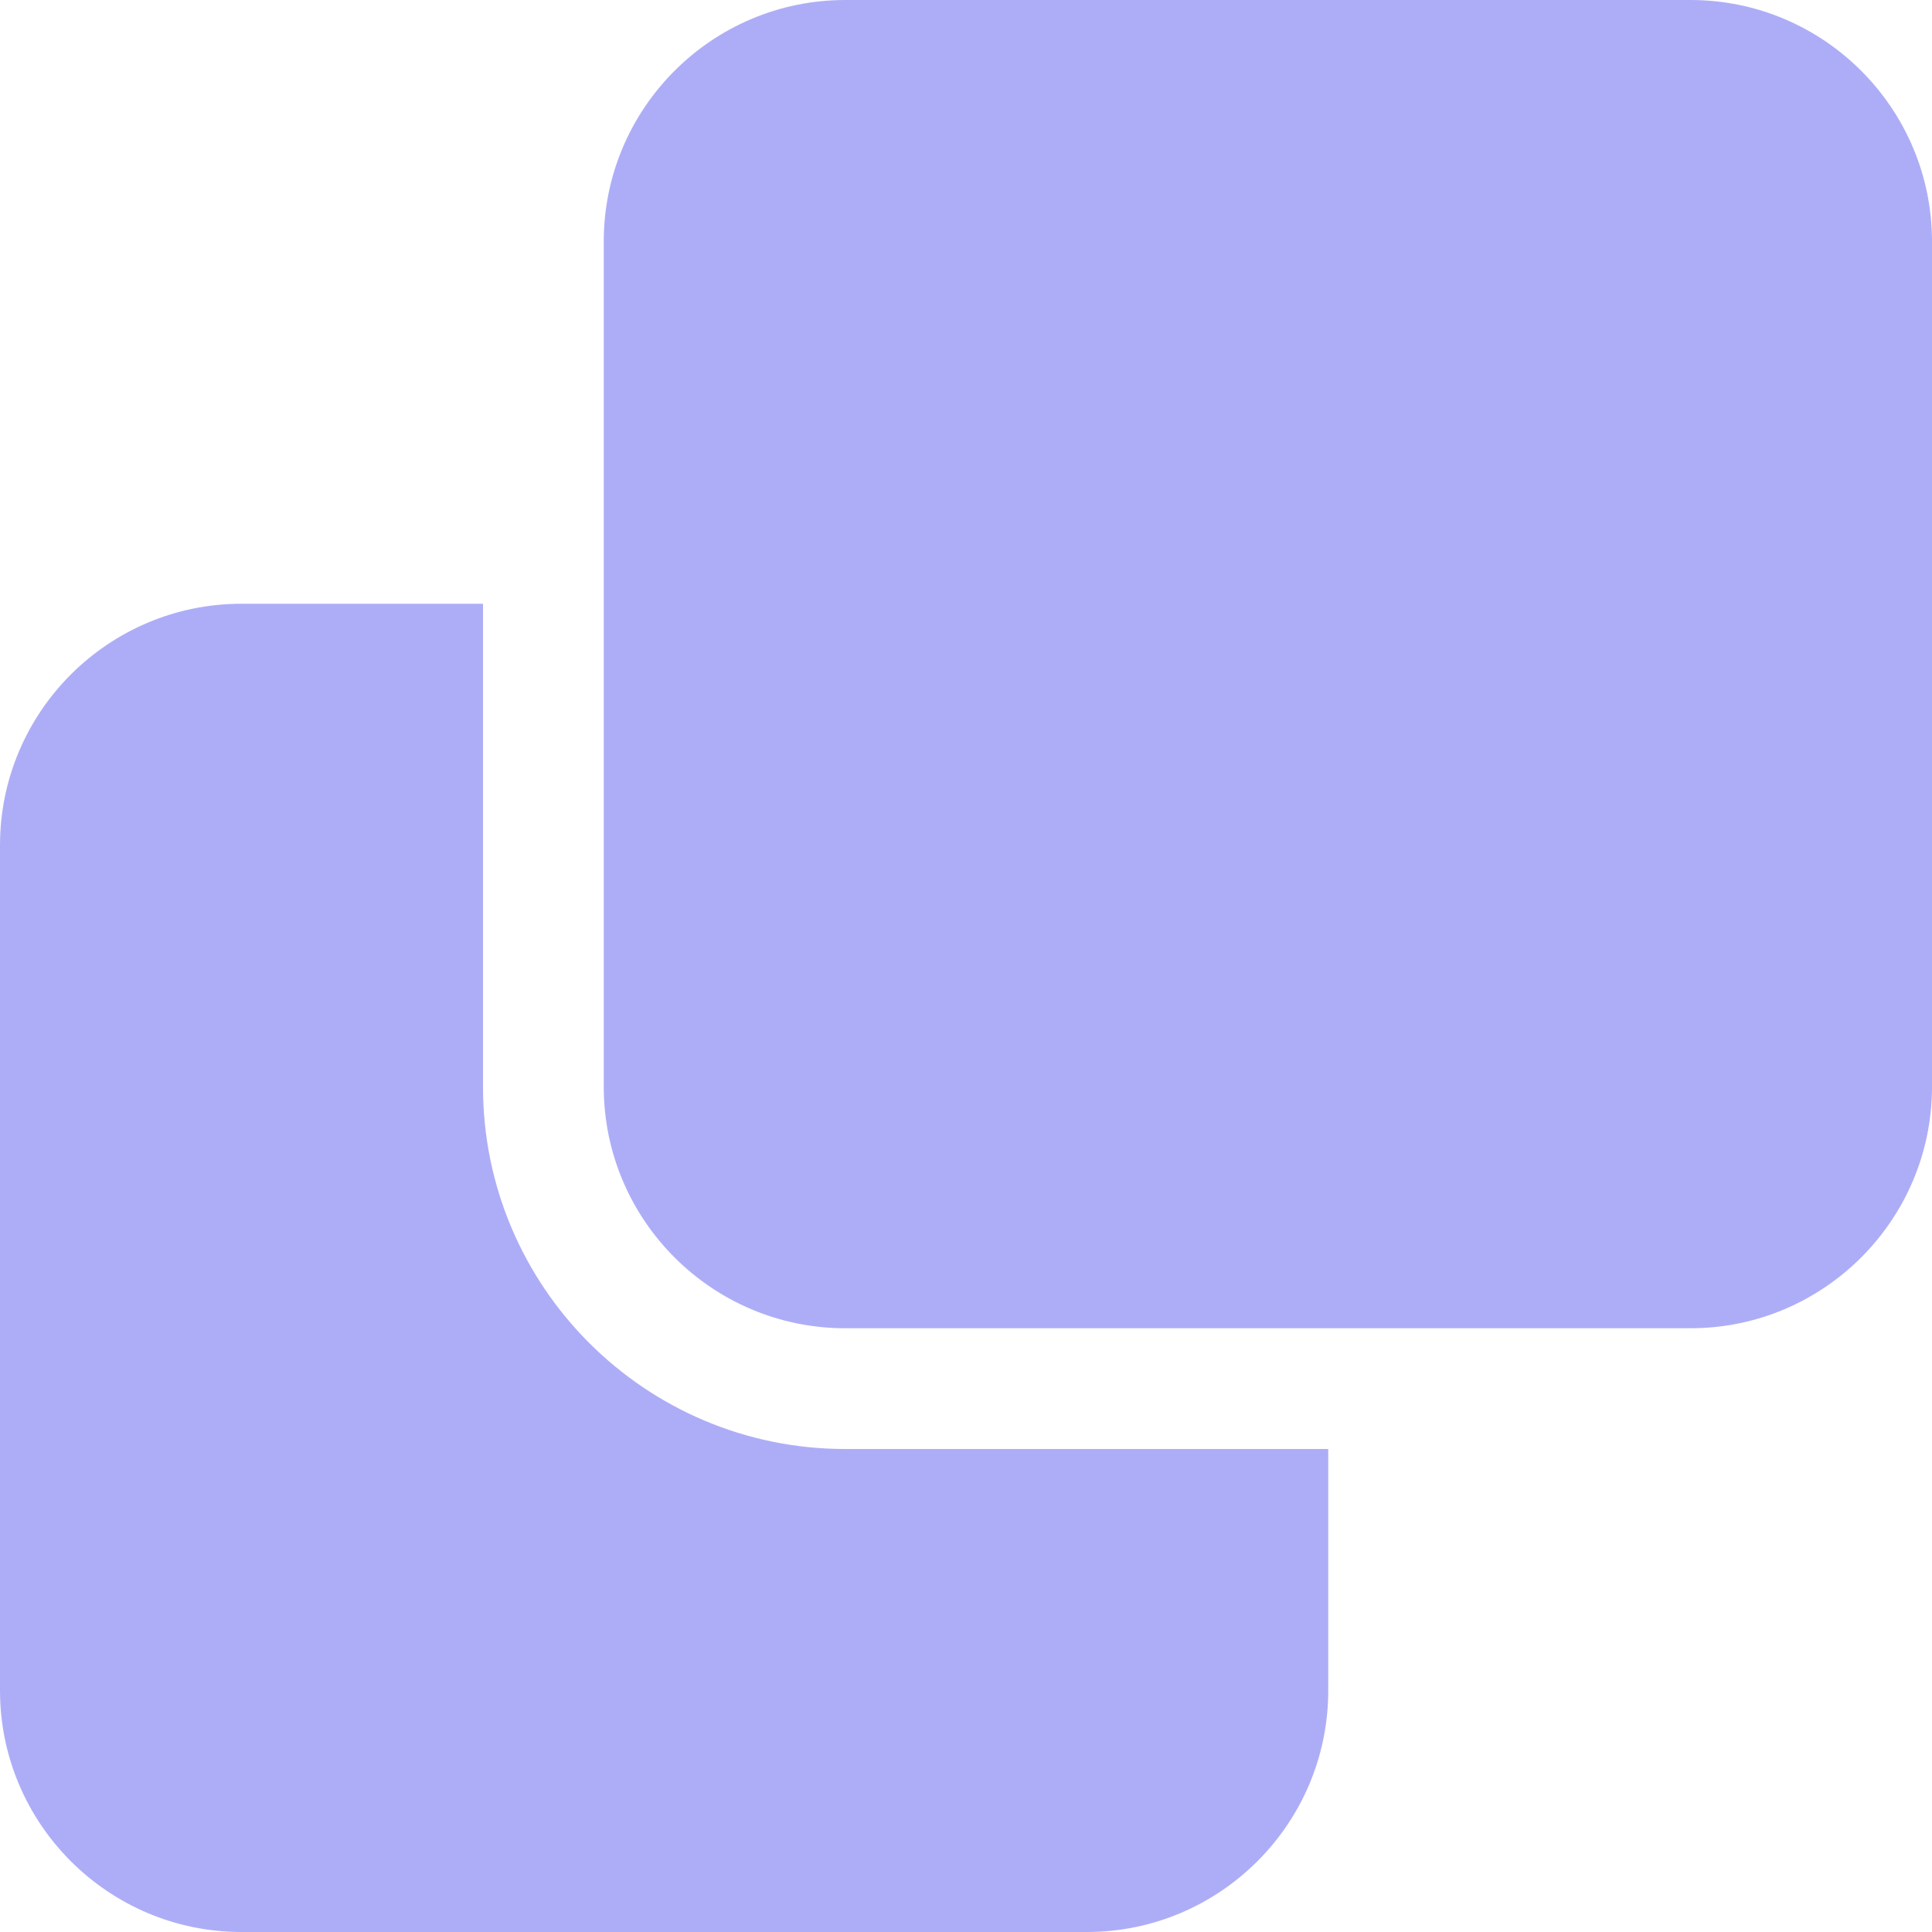
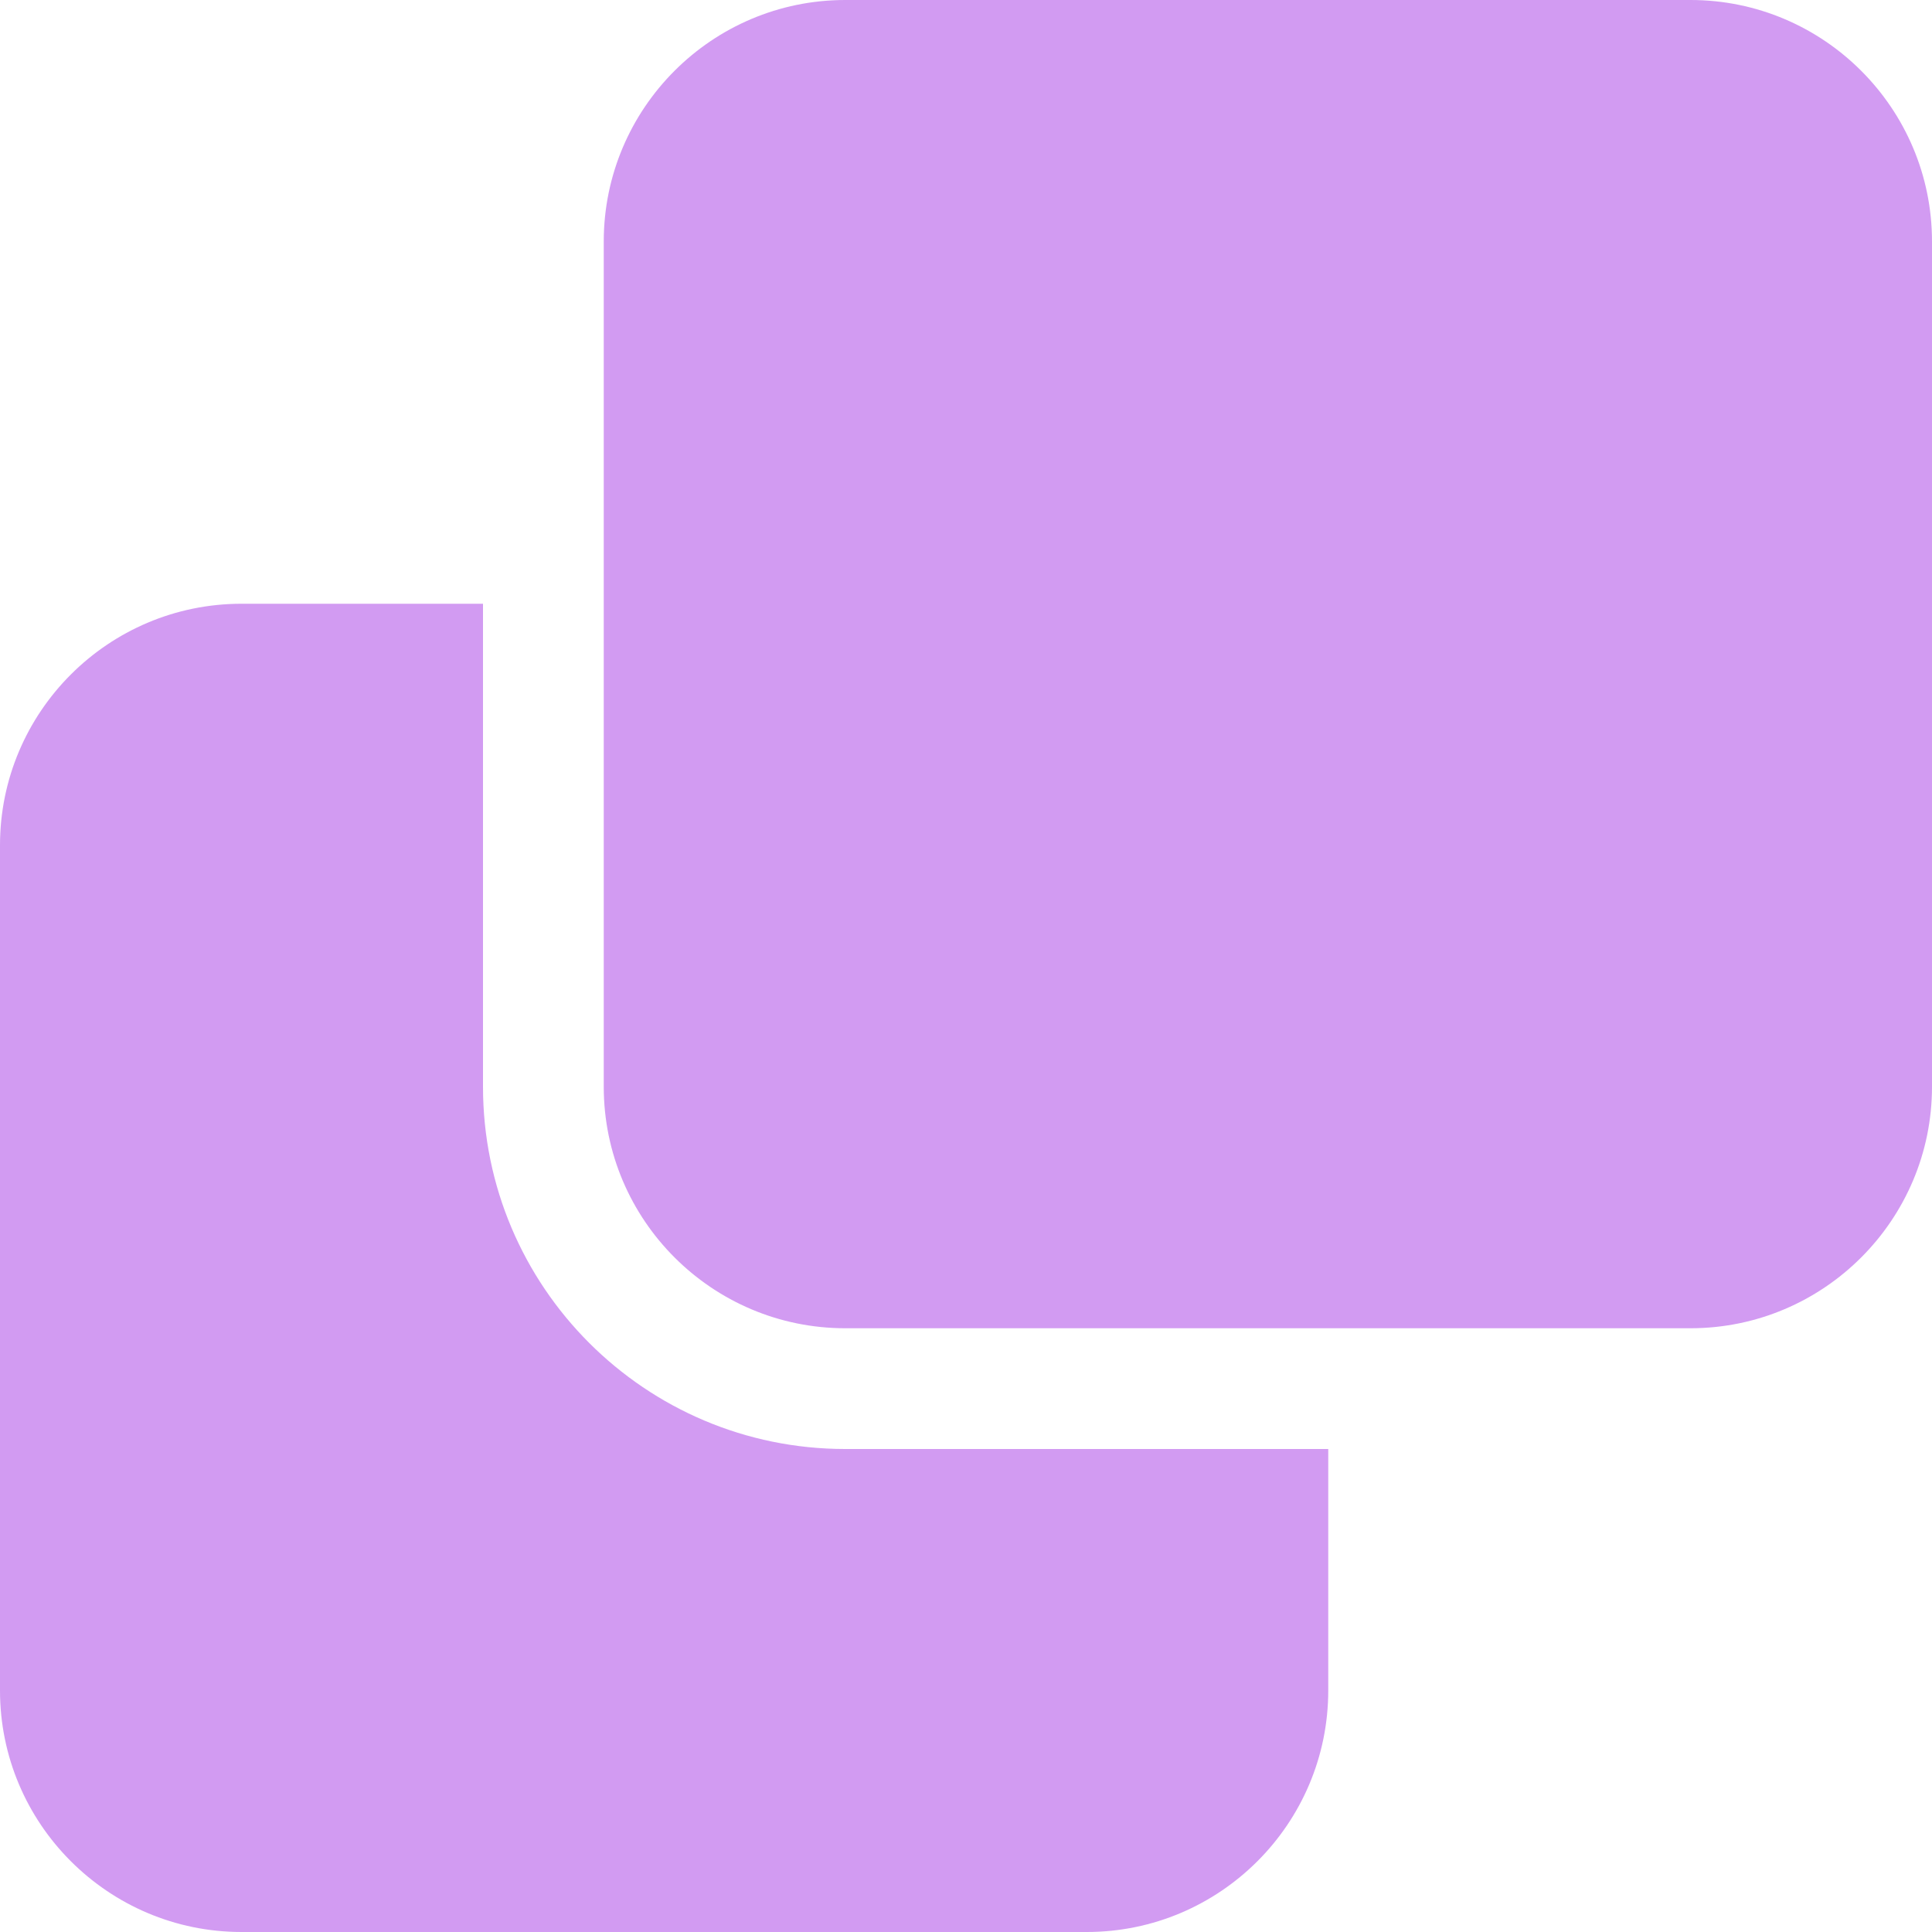
- <svg xmlns="http://www.w3.org/2000/svg" style="fill:rgb(173, 173, 247)" viewBox="0 0 512 512">
+ <svg xmlns="http://www.w3.org/2000/svg" style="fill:rgba(198, 130, 238,0.8)" viewBox="0 0 512 512">
  <path d="M0 448c0 35.3 28.7 64 64 64H288c35.3 0 64-28.7 64-64V384H224c-53 0-96-43-96-96V160H64c-35.3 0-64 28.7-64 64V448zm224-96H448c35.3 0 64-28.7 64-64V64c0-35.3-28.7-64-64-64H224c-35.3 0-64 28.7-64 64V288c0 35.3 28.7 64 64 64z" />
</svg>
